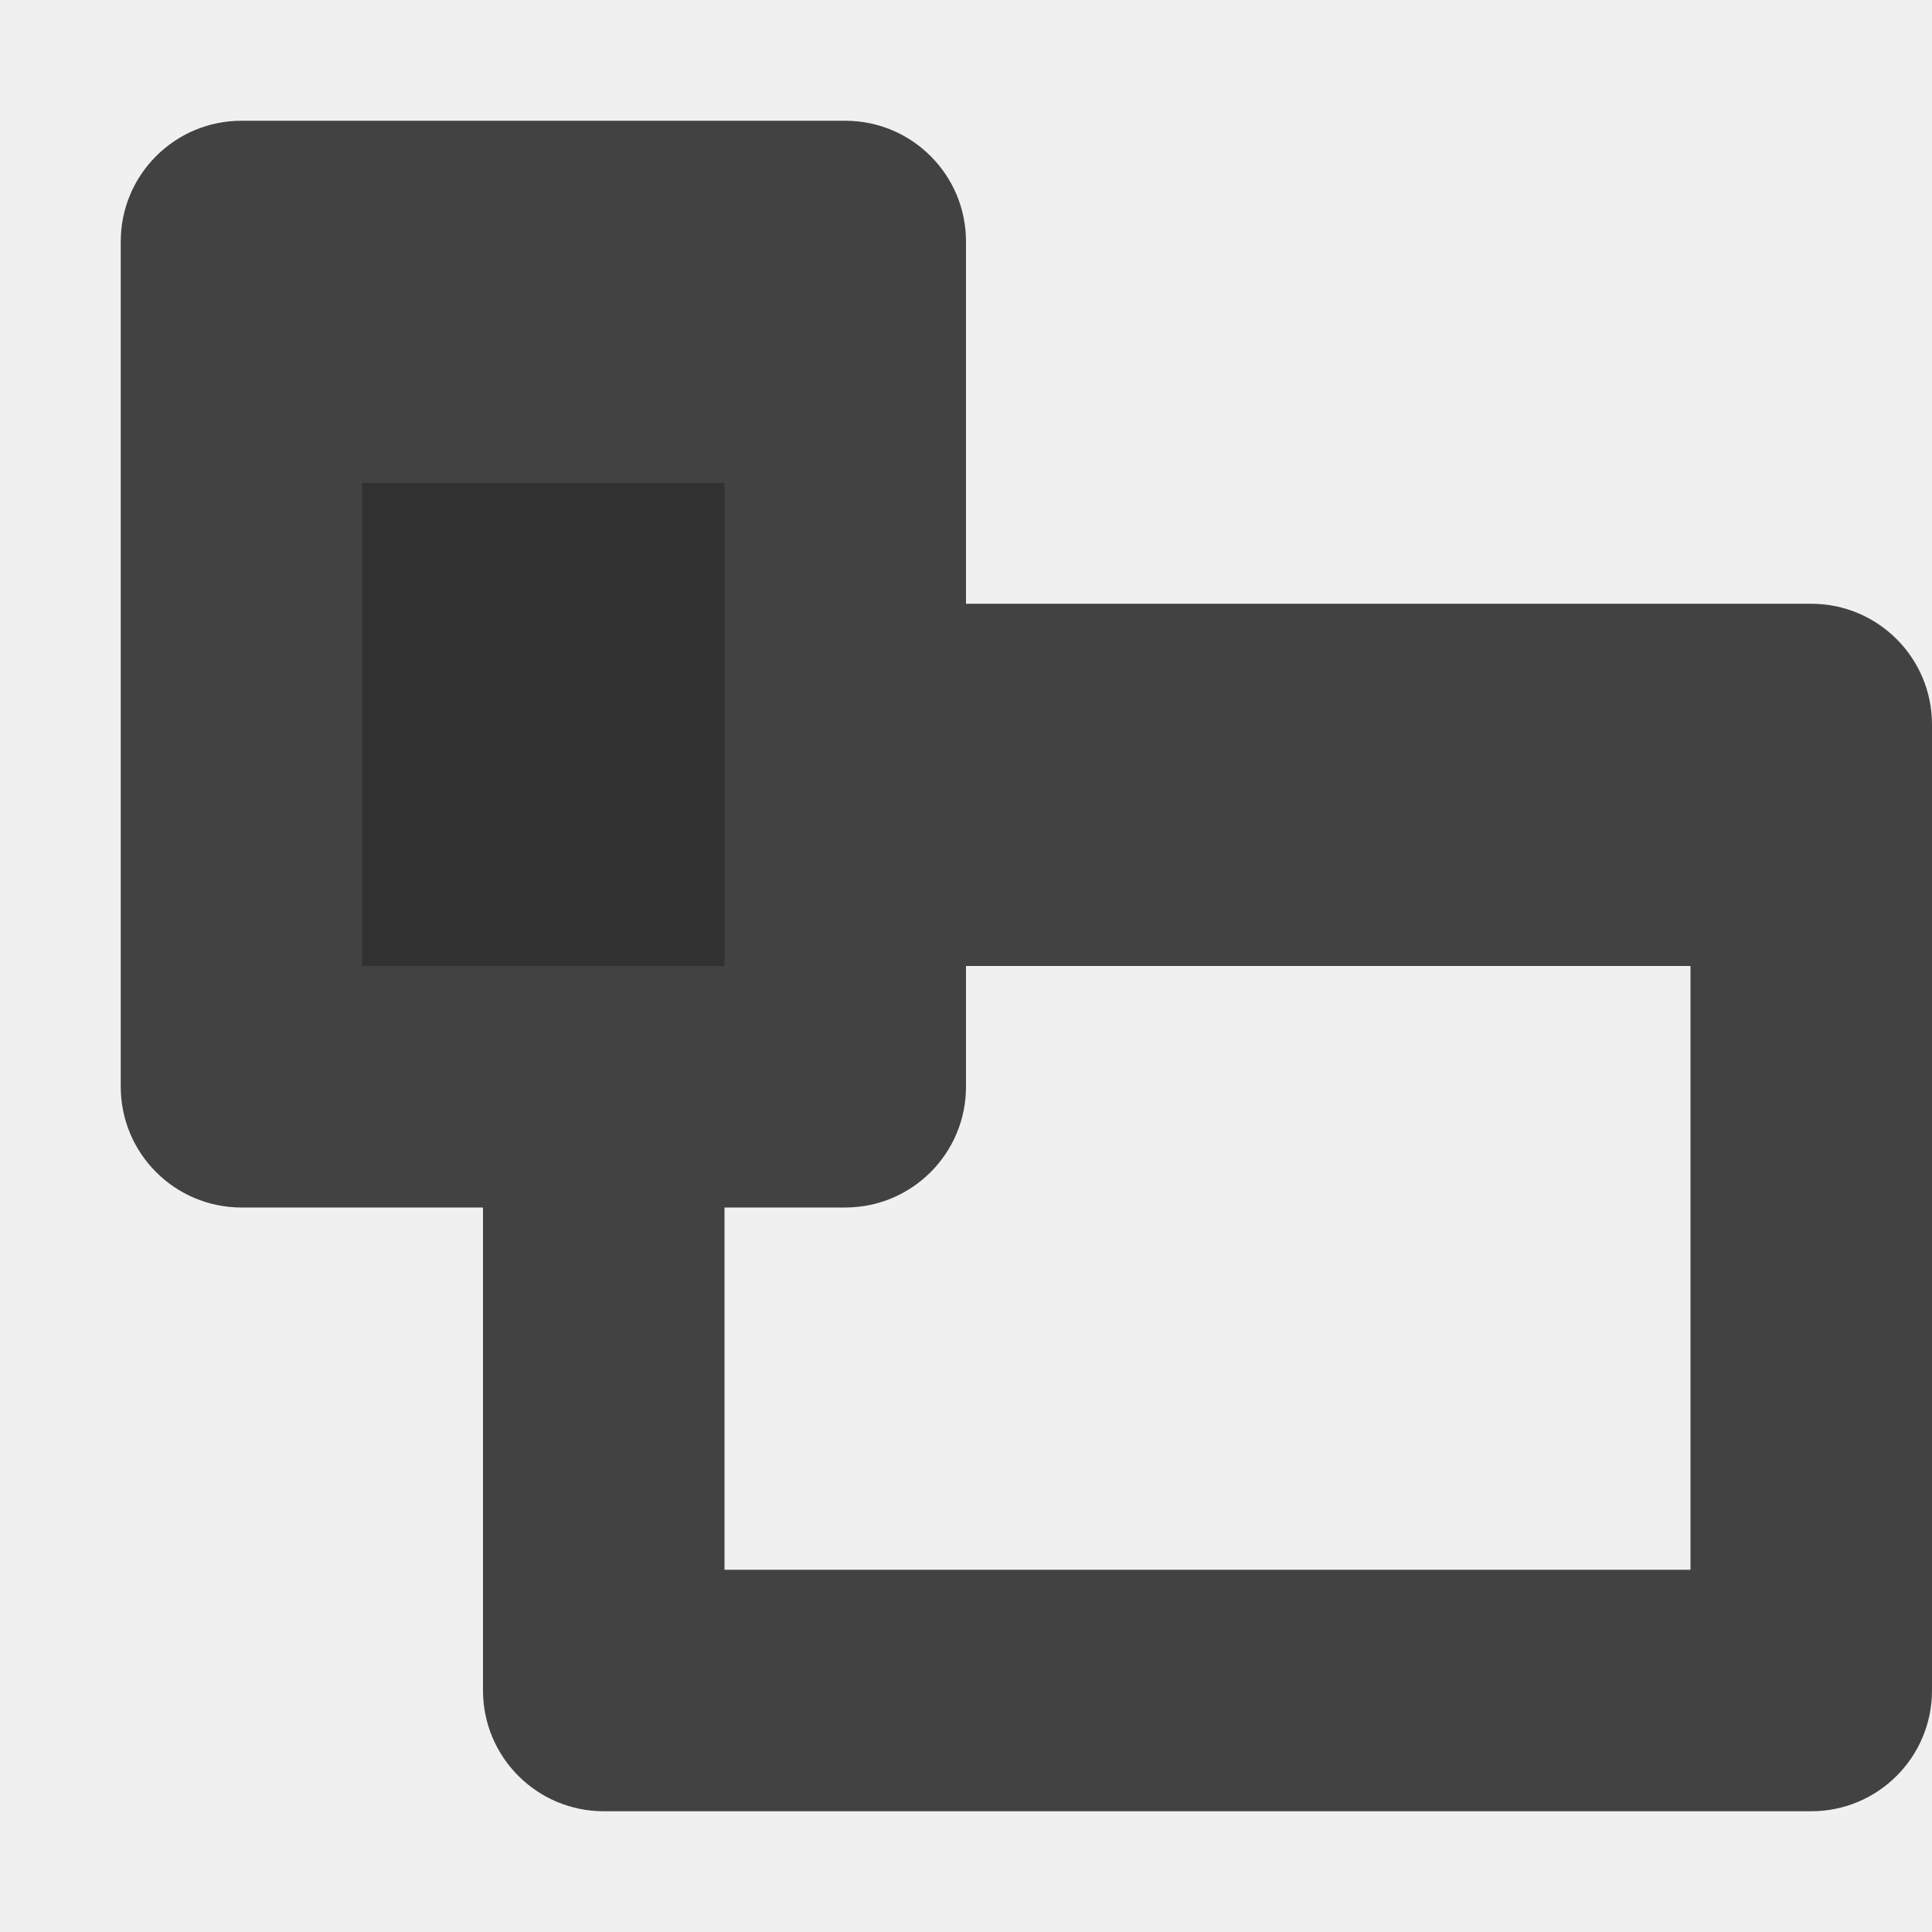
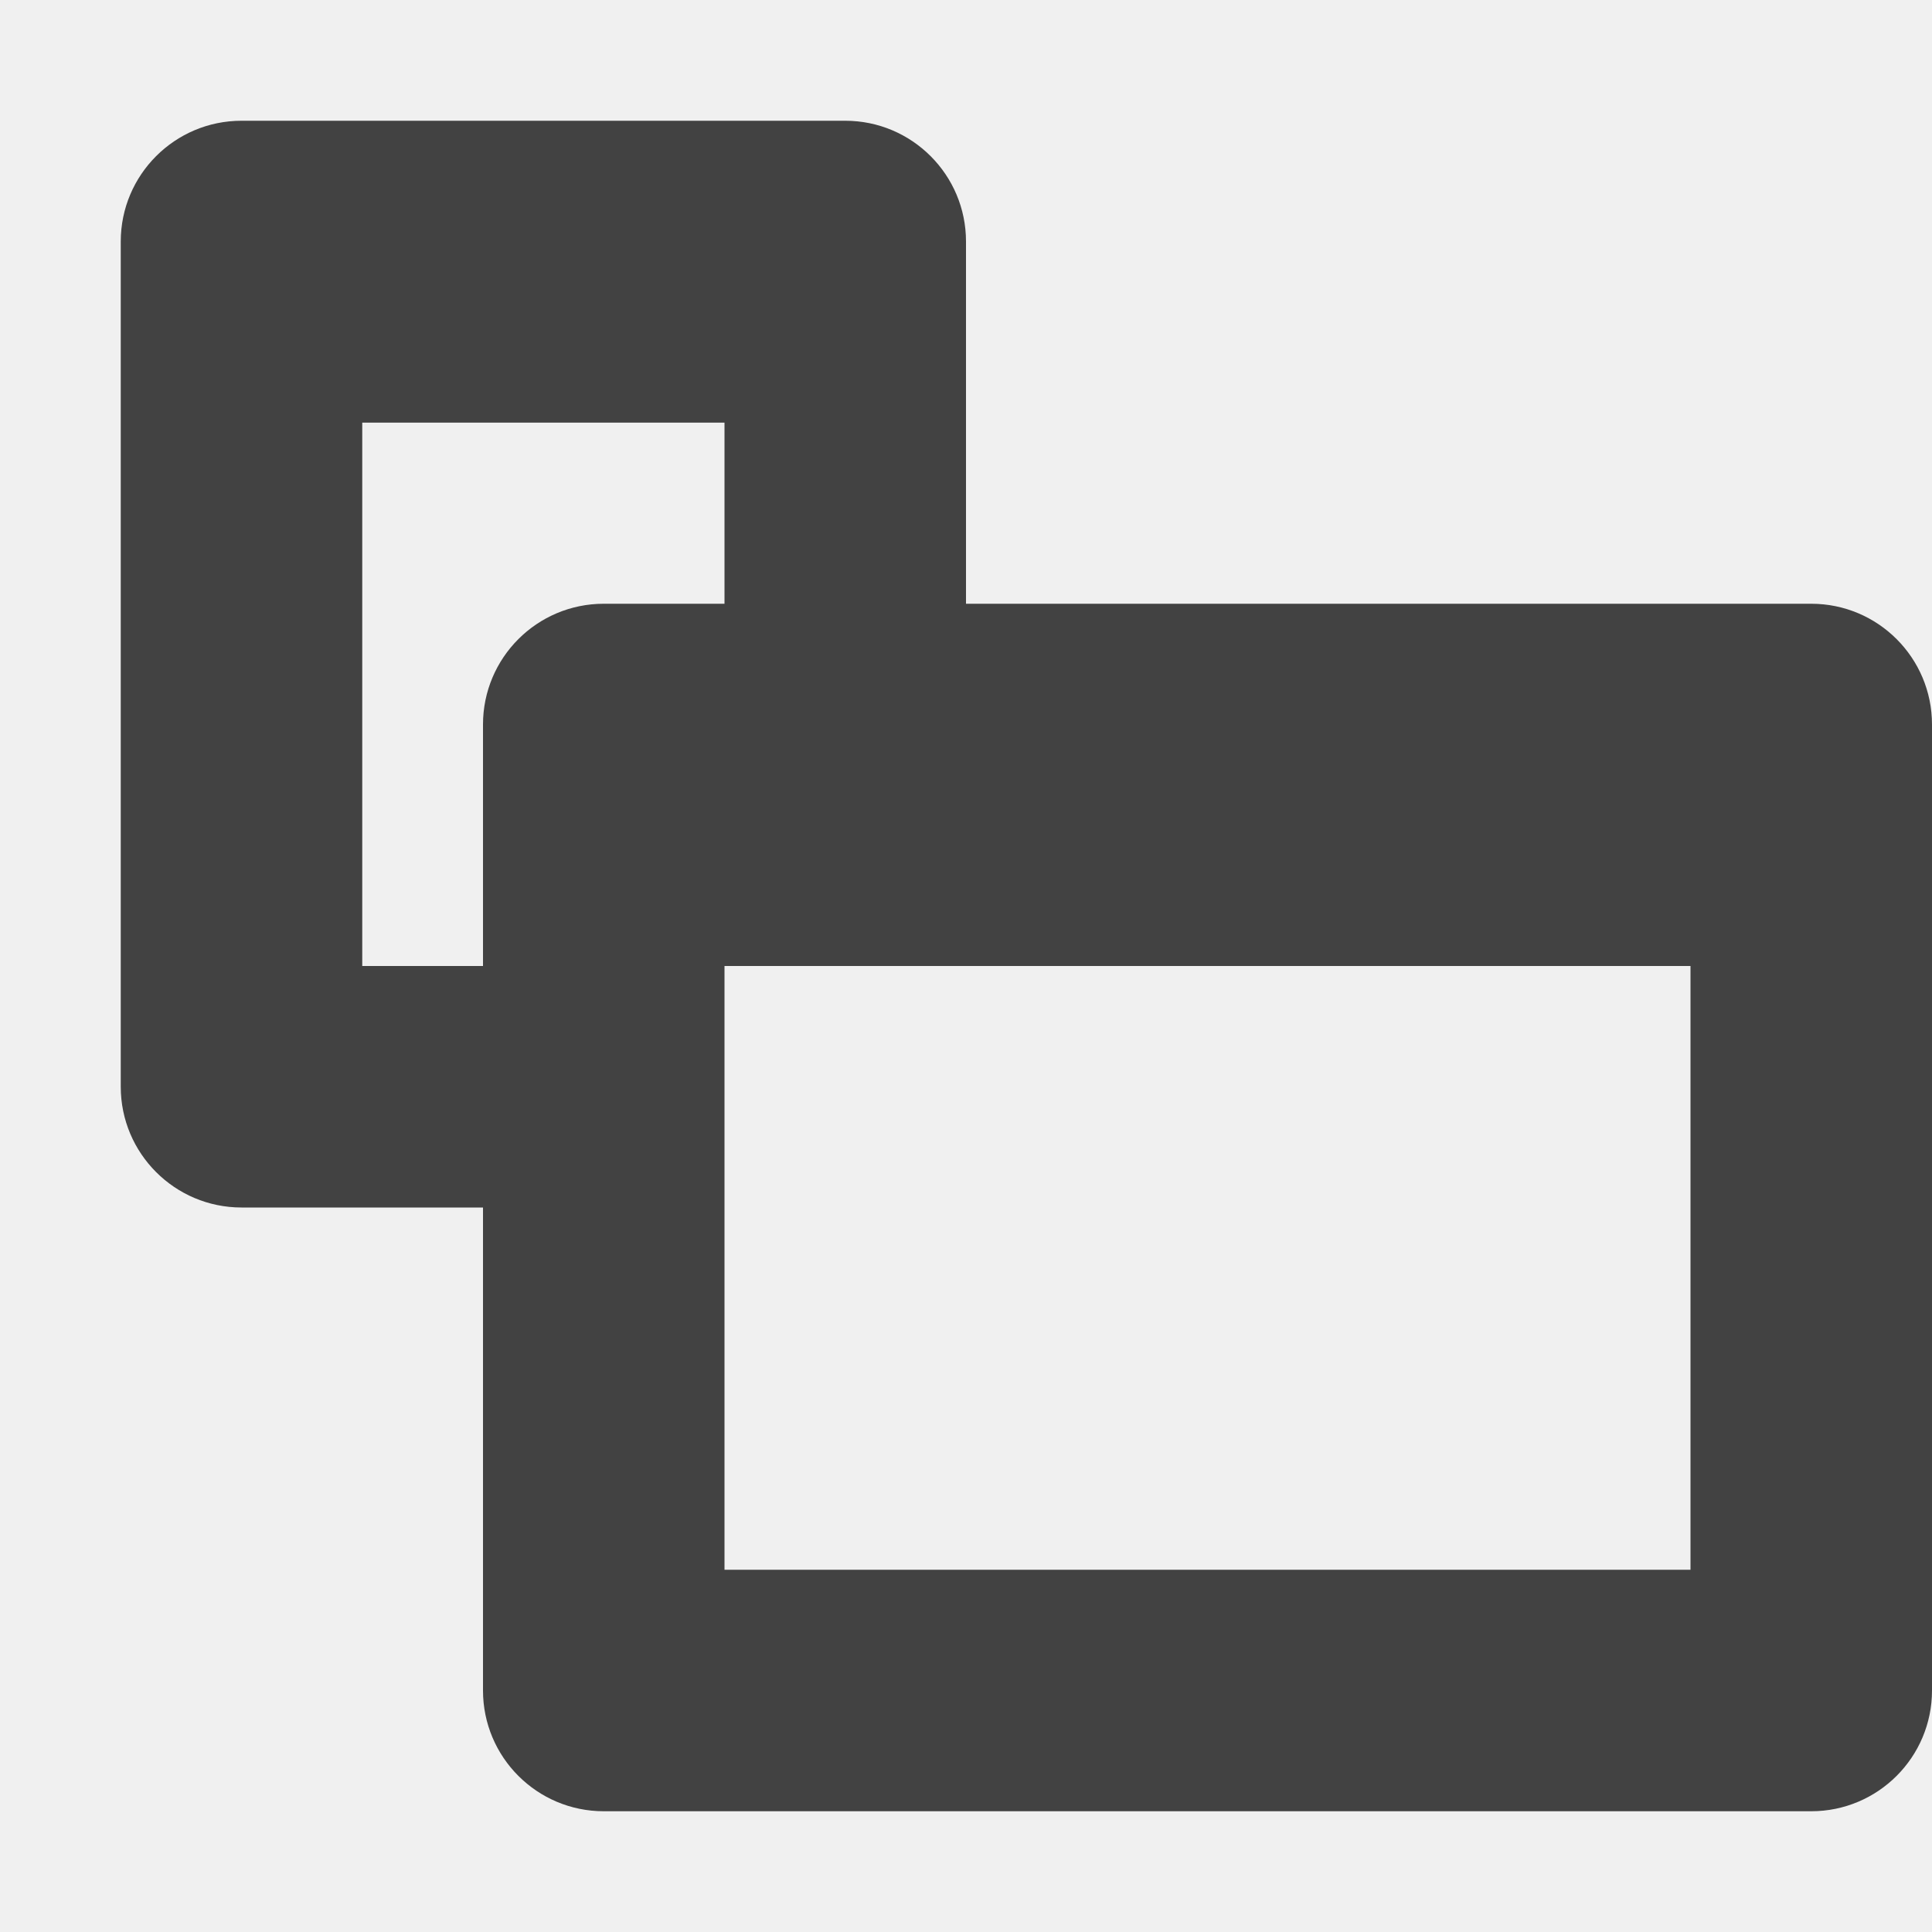
<svg xmlns="http://www.w3.org/2000/svg" width="16" height="16" viewBox="0 0 16 16" fill="none">
  <mask id="path-1-inside-1" fill="white">
    <rect x="4" y="5" width="12" height="10" rx="1" />
  </mask>
  <rect x="4" y="5" width="12" height="10" rx="1" stroke="#424242" stroke-width="4" mask="url(#path-1-inside-1)" />
-   <mask id="path-2-inside-2" fill="white">
-     <rect x="1" y="1" width="7" height="9" rx="1" />
+   <path d="M5.5 7H14.5M1.5 2.5H4.25H7" stroke="#424242" stroke-width="2" />
+   <mask id="path-3-inside-2" fill="white">
+     <path fill-rule="evenodd" clip-rule="evenodd" d="M3 8V3H6V6H8V2C8 1.448 7.552 1 7 1H2C1.448 1 1 1.448 1 2V9C1 9.552 1.448 10 2 10H5V8H3Z" />
  </mask>
-   <rect x="1" y="1" width="7" height="9" rx="1" fill="#313131" stroke="#424242" stroke-width="4" mask="url(#path-2-inside-2)" />
-   <rect x="2" y="2" width="5" height="2" fill="#424242" />
-   <rect x="7" y="6" width="8" height="2" fill="#424242" />
+   <path d="M3 3V1H1V3H3ZM3 8H1V10H3V8ZM6 3H8V1H6V3ZM6 6H4V8H6V6ZM8 6V8H10V6H8ZM5 10V12H7V10H5ZM5 8H7V6H5V8ZM1 3V8H5V3H1ZM6 1H3V5H6V1ZM8 6V3H4V6H8ZM6 8H8V4H6V8ZM10 6V2H6V6H10ZM10 2C10 0.343 8.657 -1 7 -1V3C6.448 3 6 2.552 6 2H10ZM7 -1H2V3H7V-1ZM2 -1C0.343 -1 -1 0.343 -1 2H3C3 2.552 2.552 3 2 3V-1ZM-1 2V9H3V2H-1ZM-1 9C-1 10.657 0.343 12 2 12V8C2.552 8 3 8.448 3 9H-1ZM2 12H5V8H2V12ZM7 10V8H3V10H7ZM3 10H5V6H3V10Z" fill="#424242" mask="url(#path-3-inside-2)" />
</svg>
